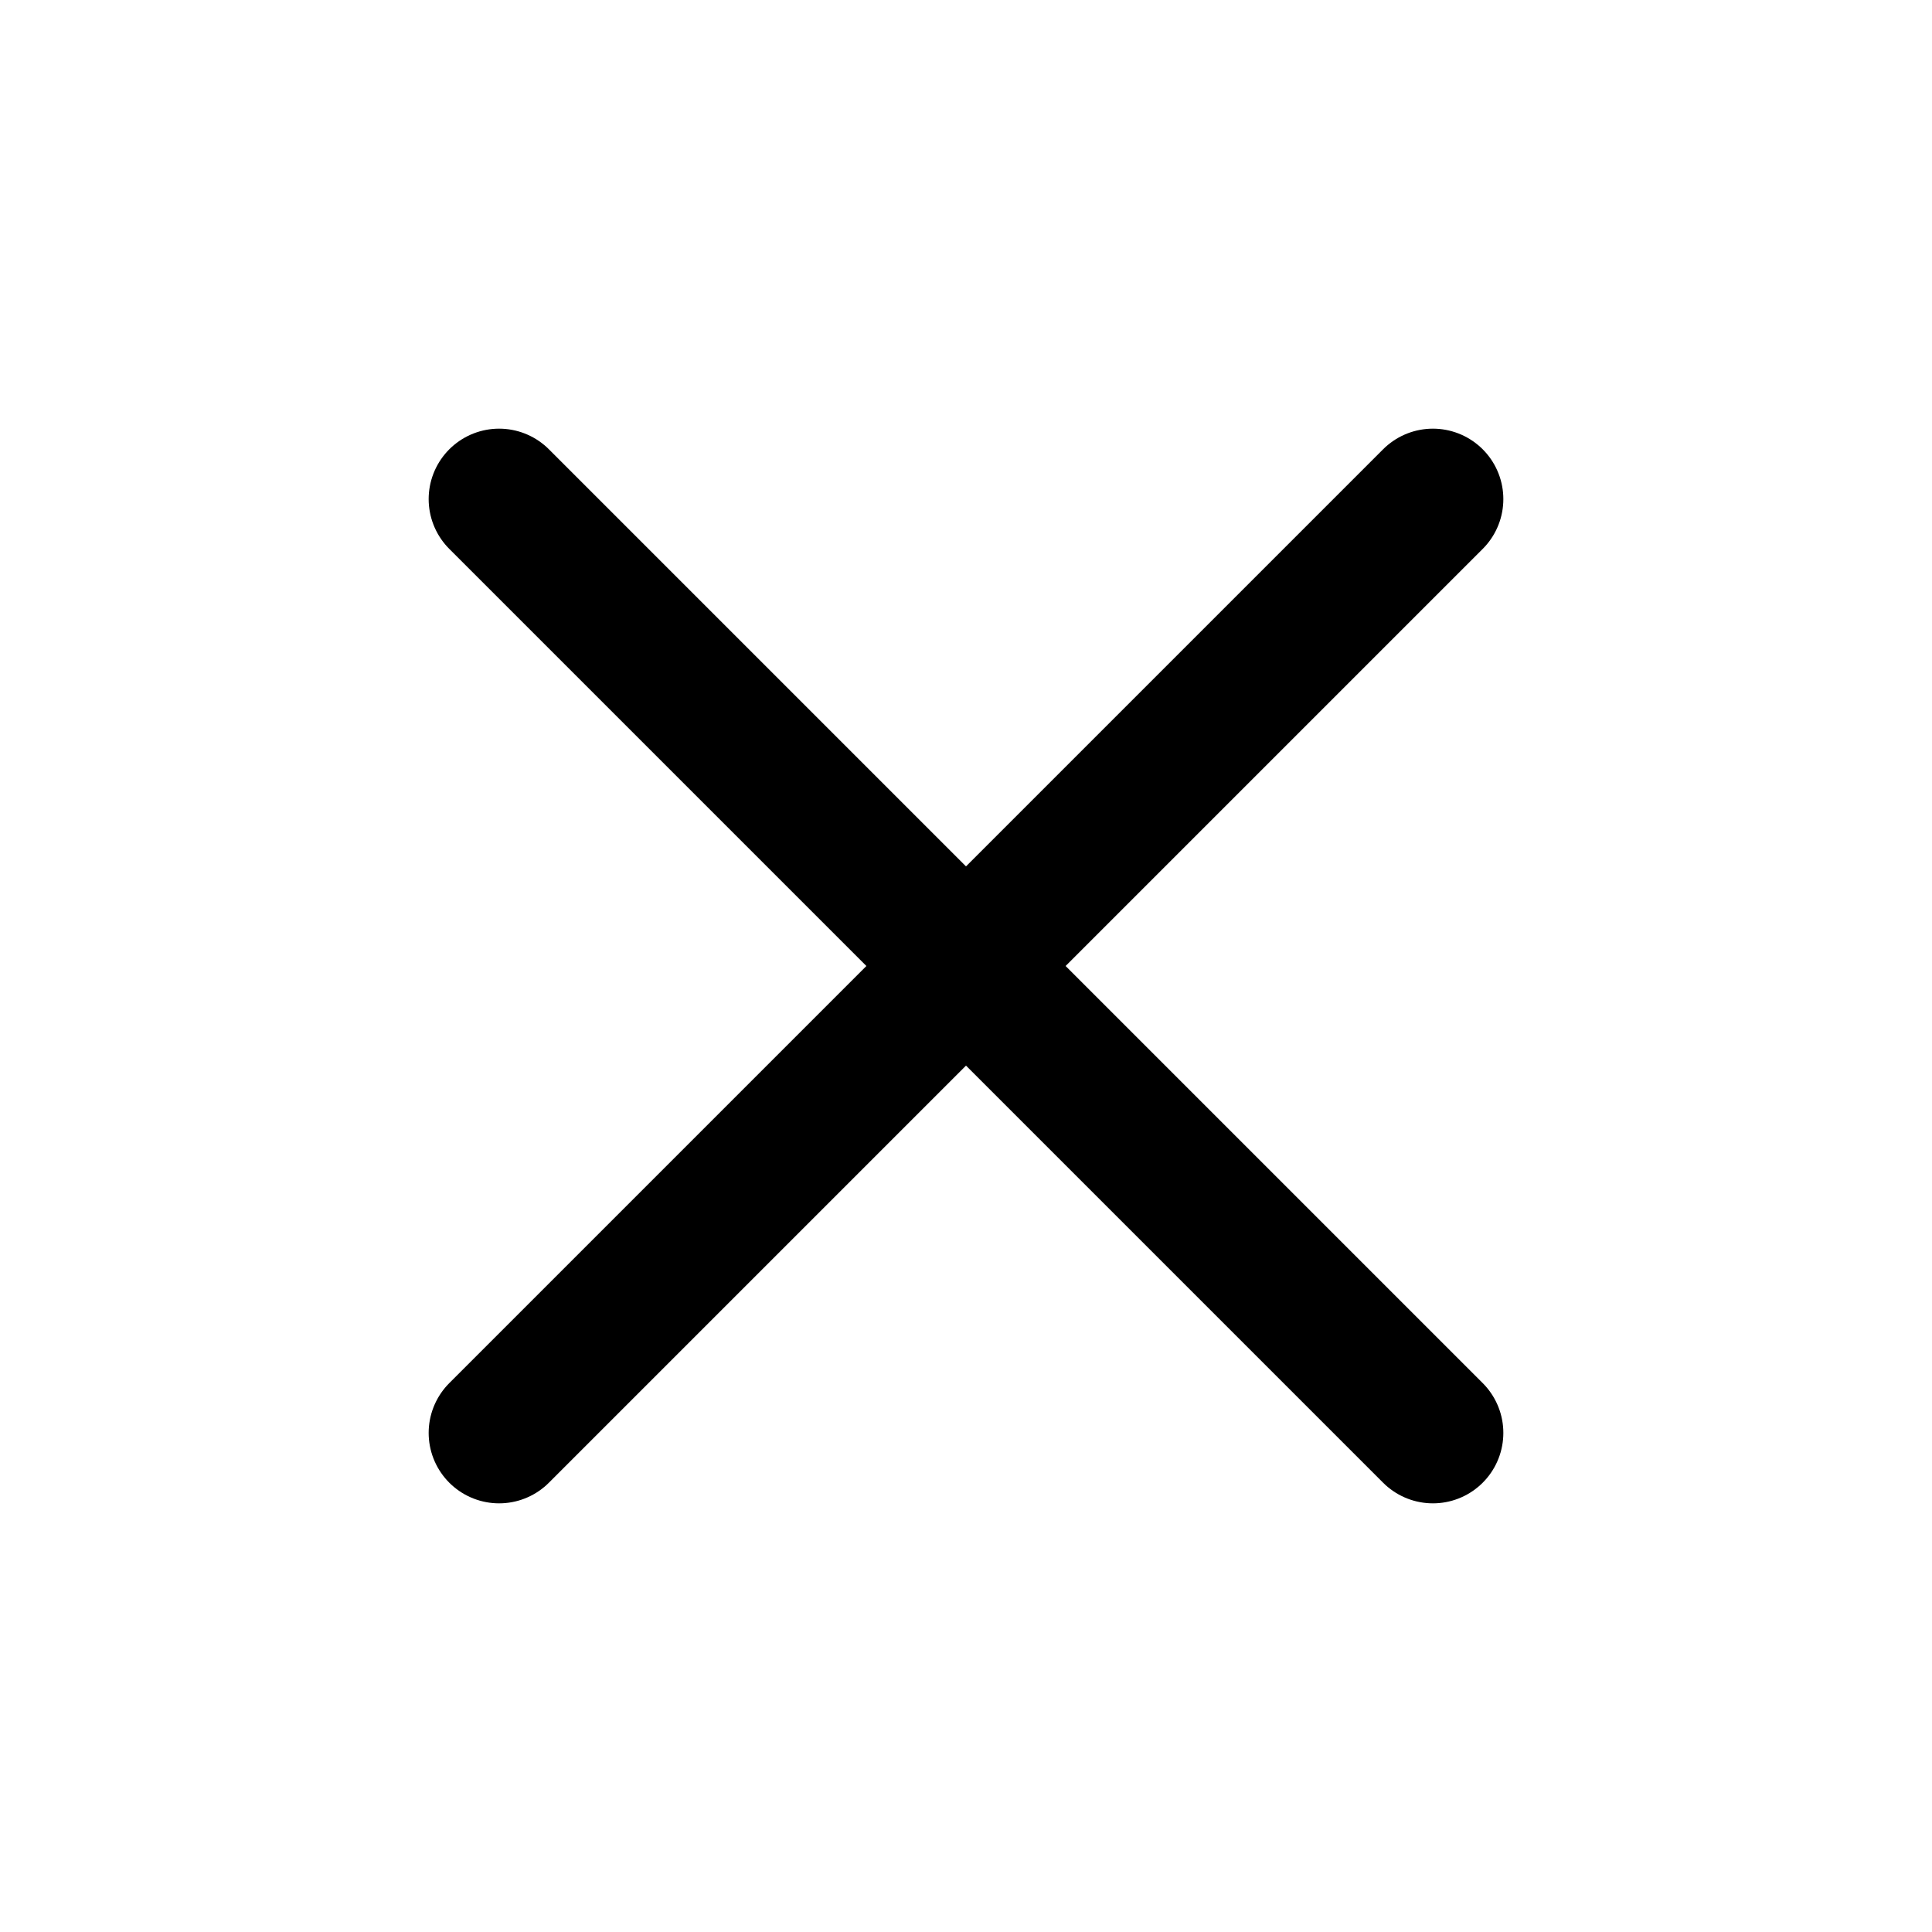
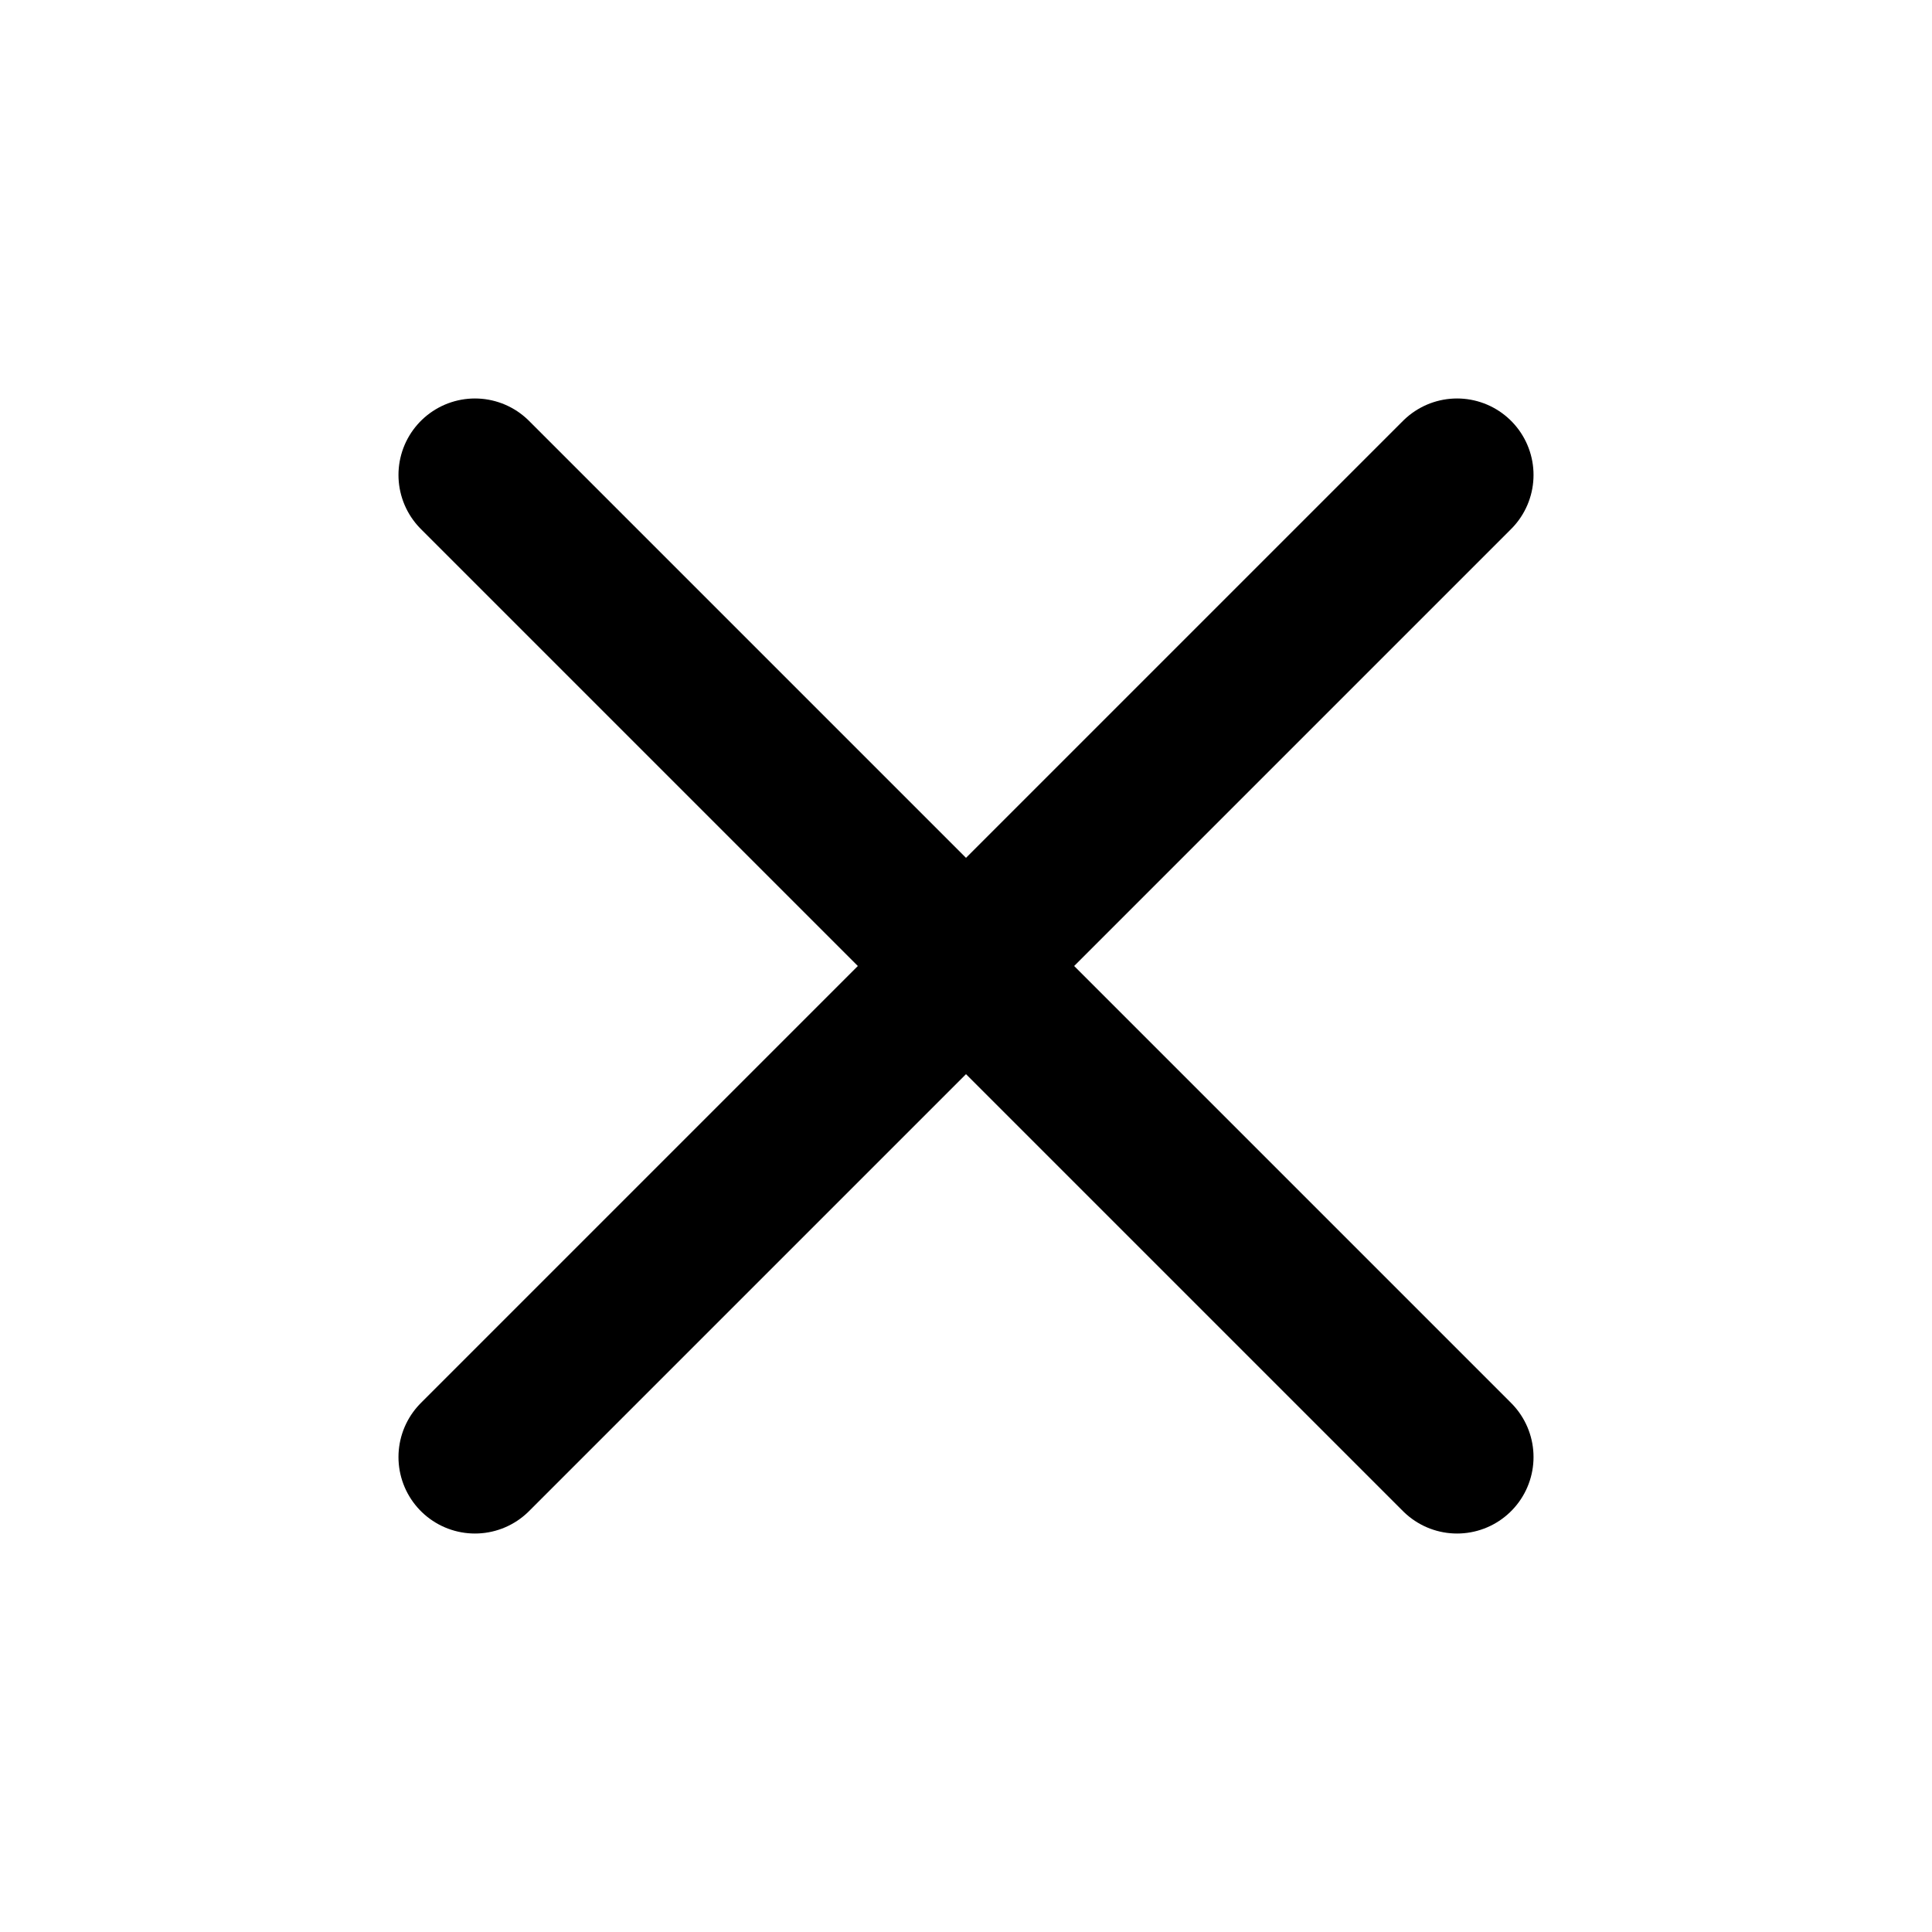
- <svg xmlns="http://www.w3.org/2000/svg" viewBox="0 0 24 24" width="24" height="24" fill="none" stroke="currentColor" stroke-width="1.75" stroke-linecap="round" stroke-linejoin="round">
-   <path d="M6.2 6.2 17.8 17.8M17.8 6.2 6.2 17.8" />
+ <svg xmlns="http://www.w3.org/2000/svg" viewBox="0 0 24 24" width="24" height="24" fill="none" stroke="currentColor" stroke-width="1.9" stroke-linecap="round" stroke-linejoin="round">
+   <path d="m5.9 5.9 12.2 12.2m0-12.2L5.9 18.1" />
</svg>
